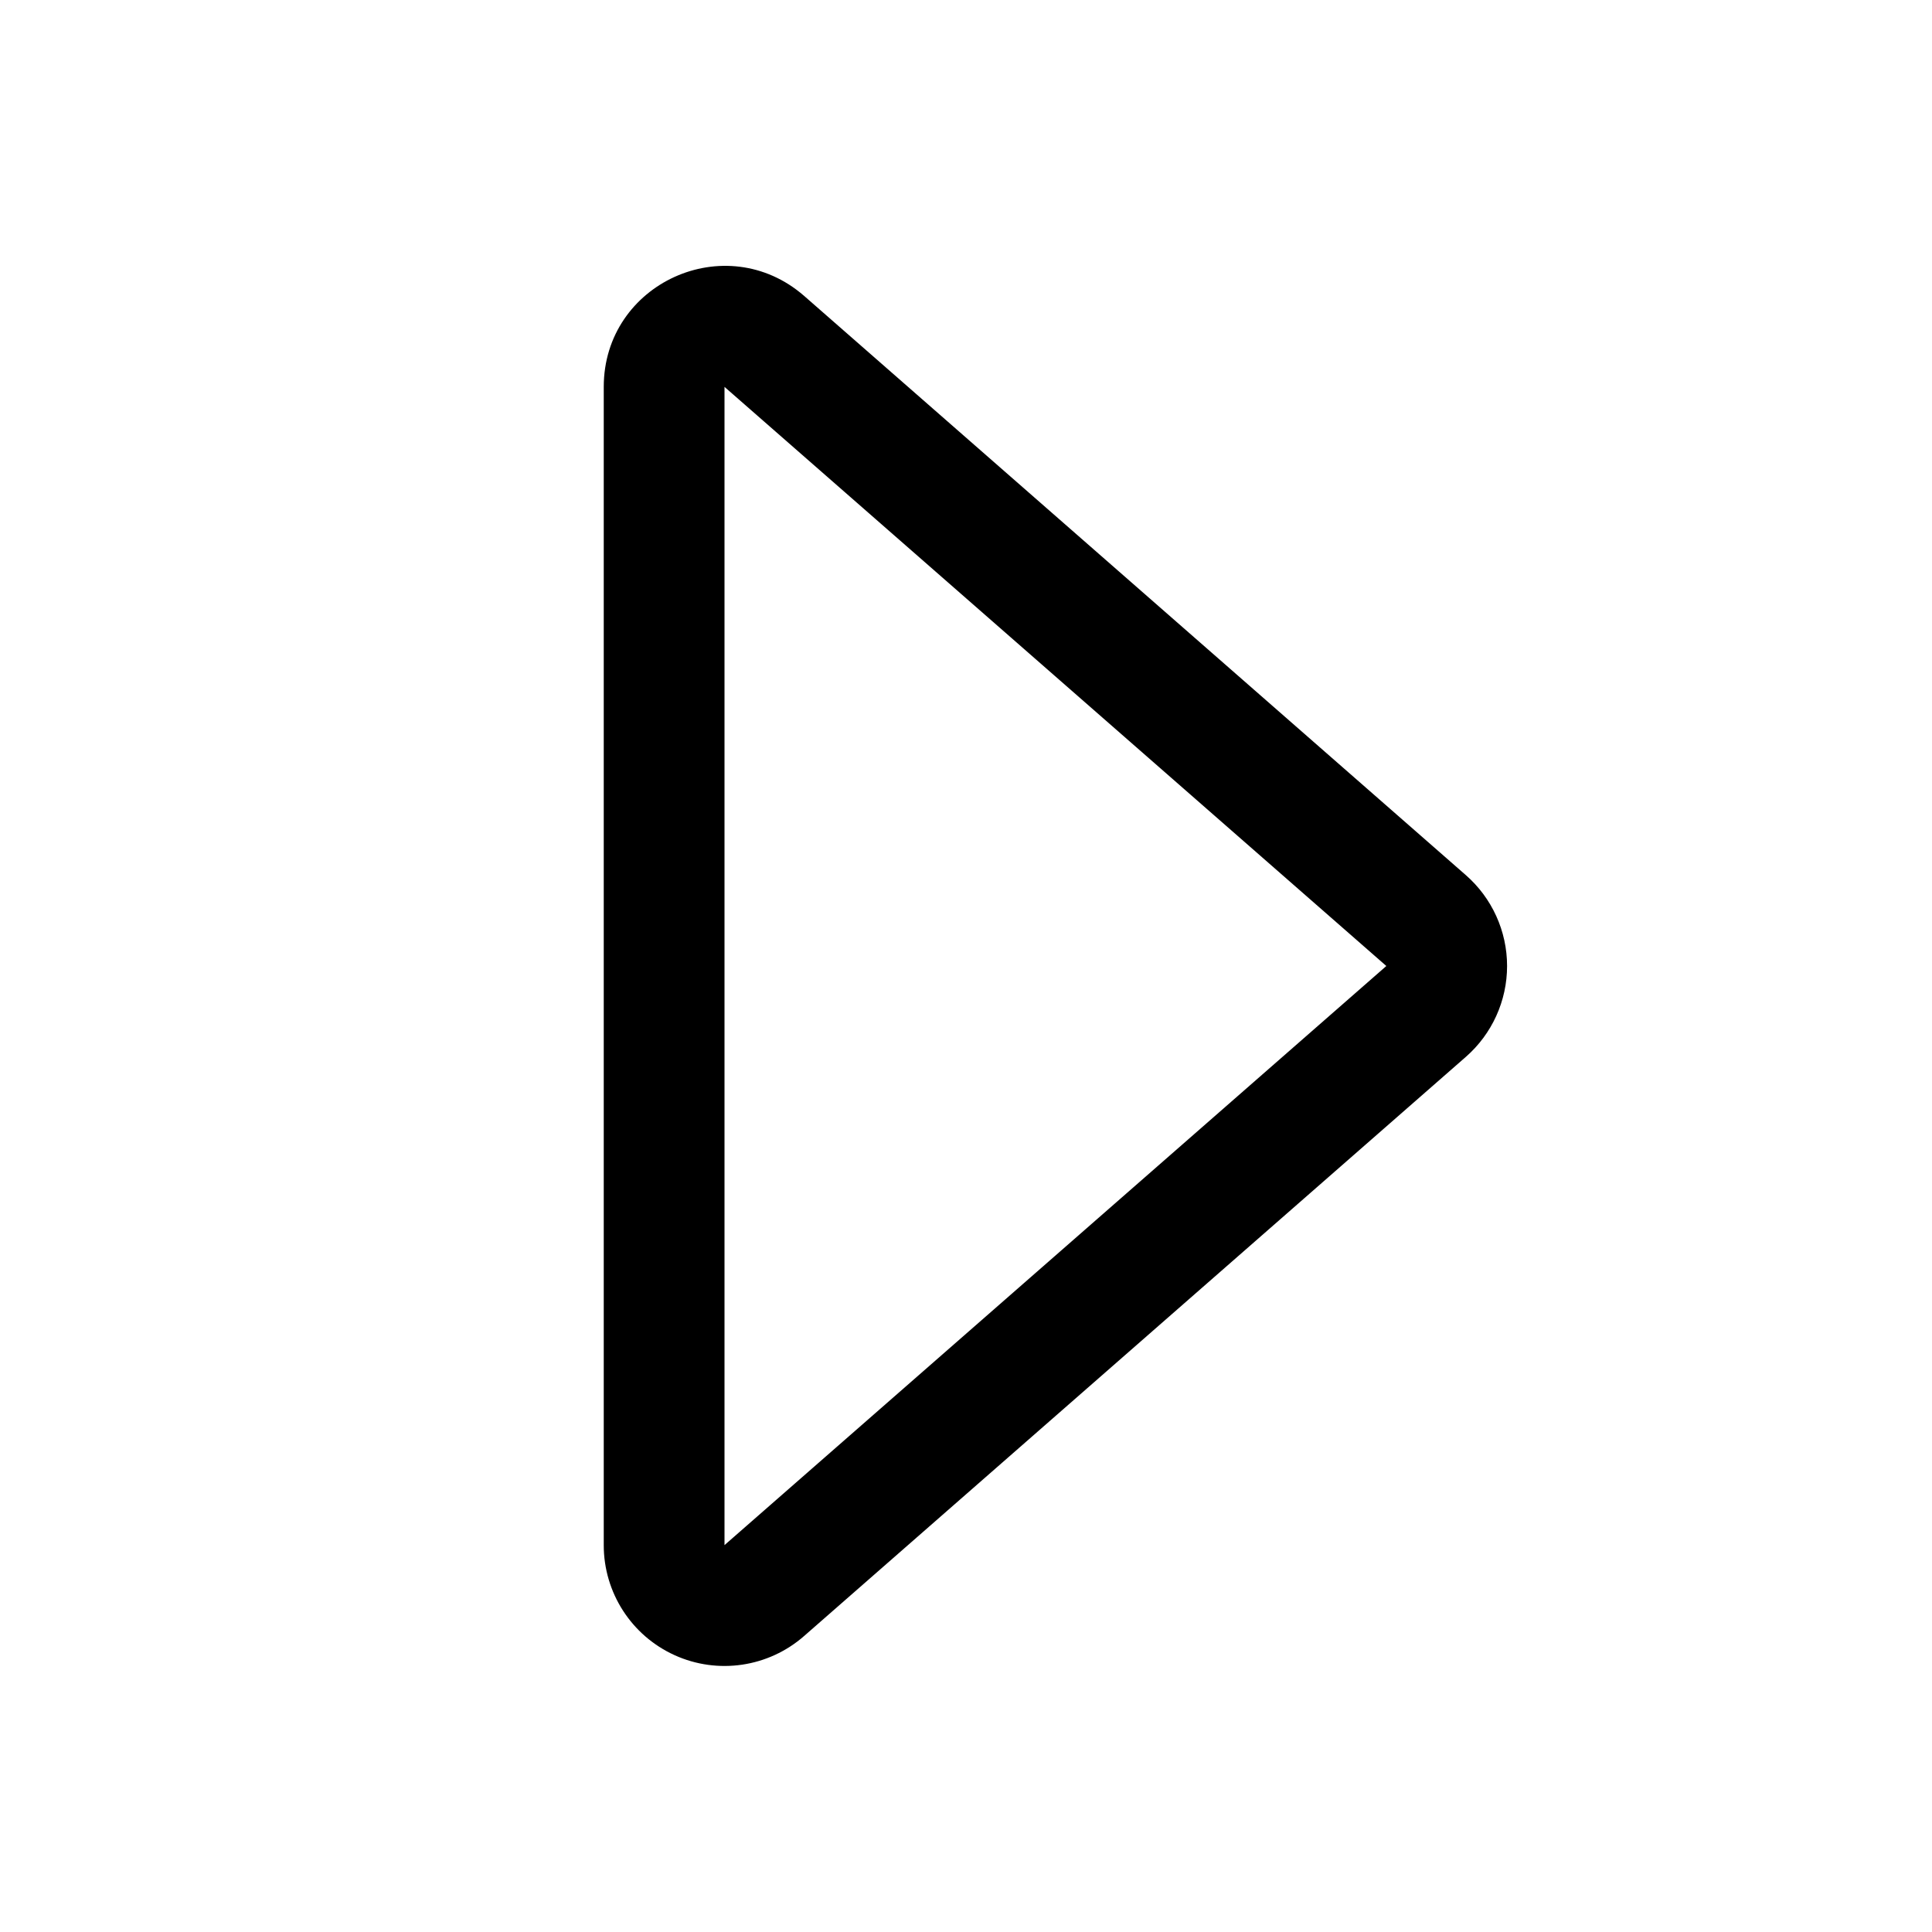
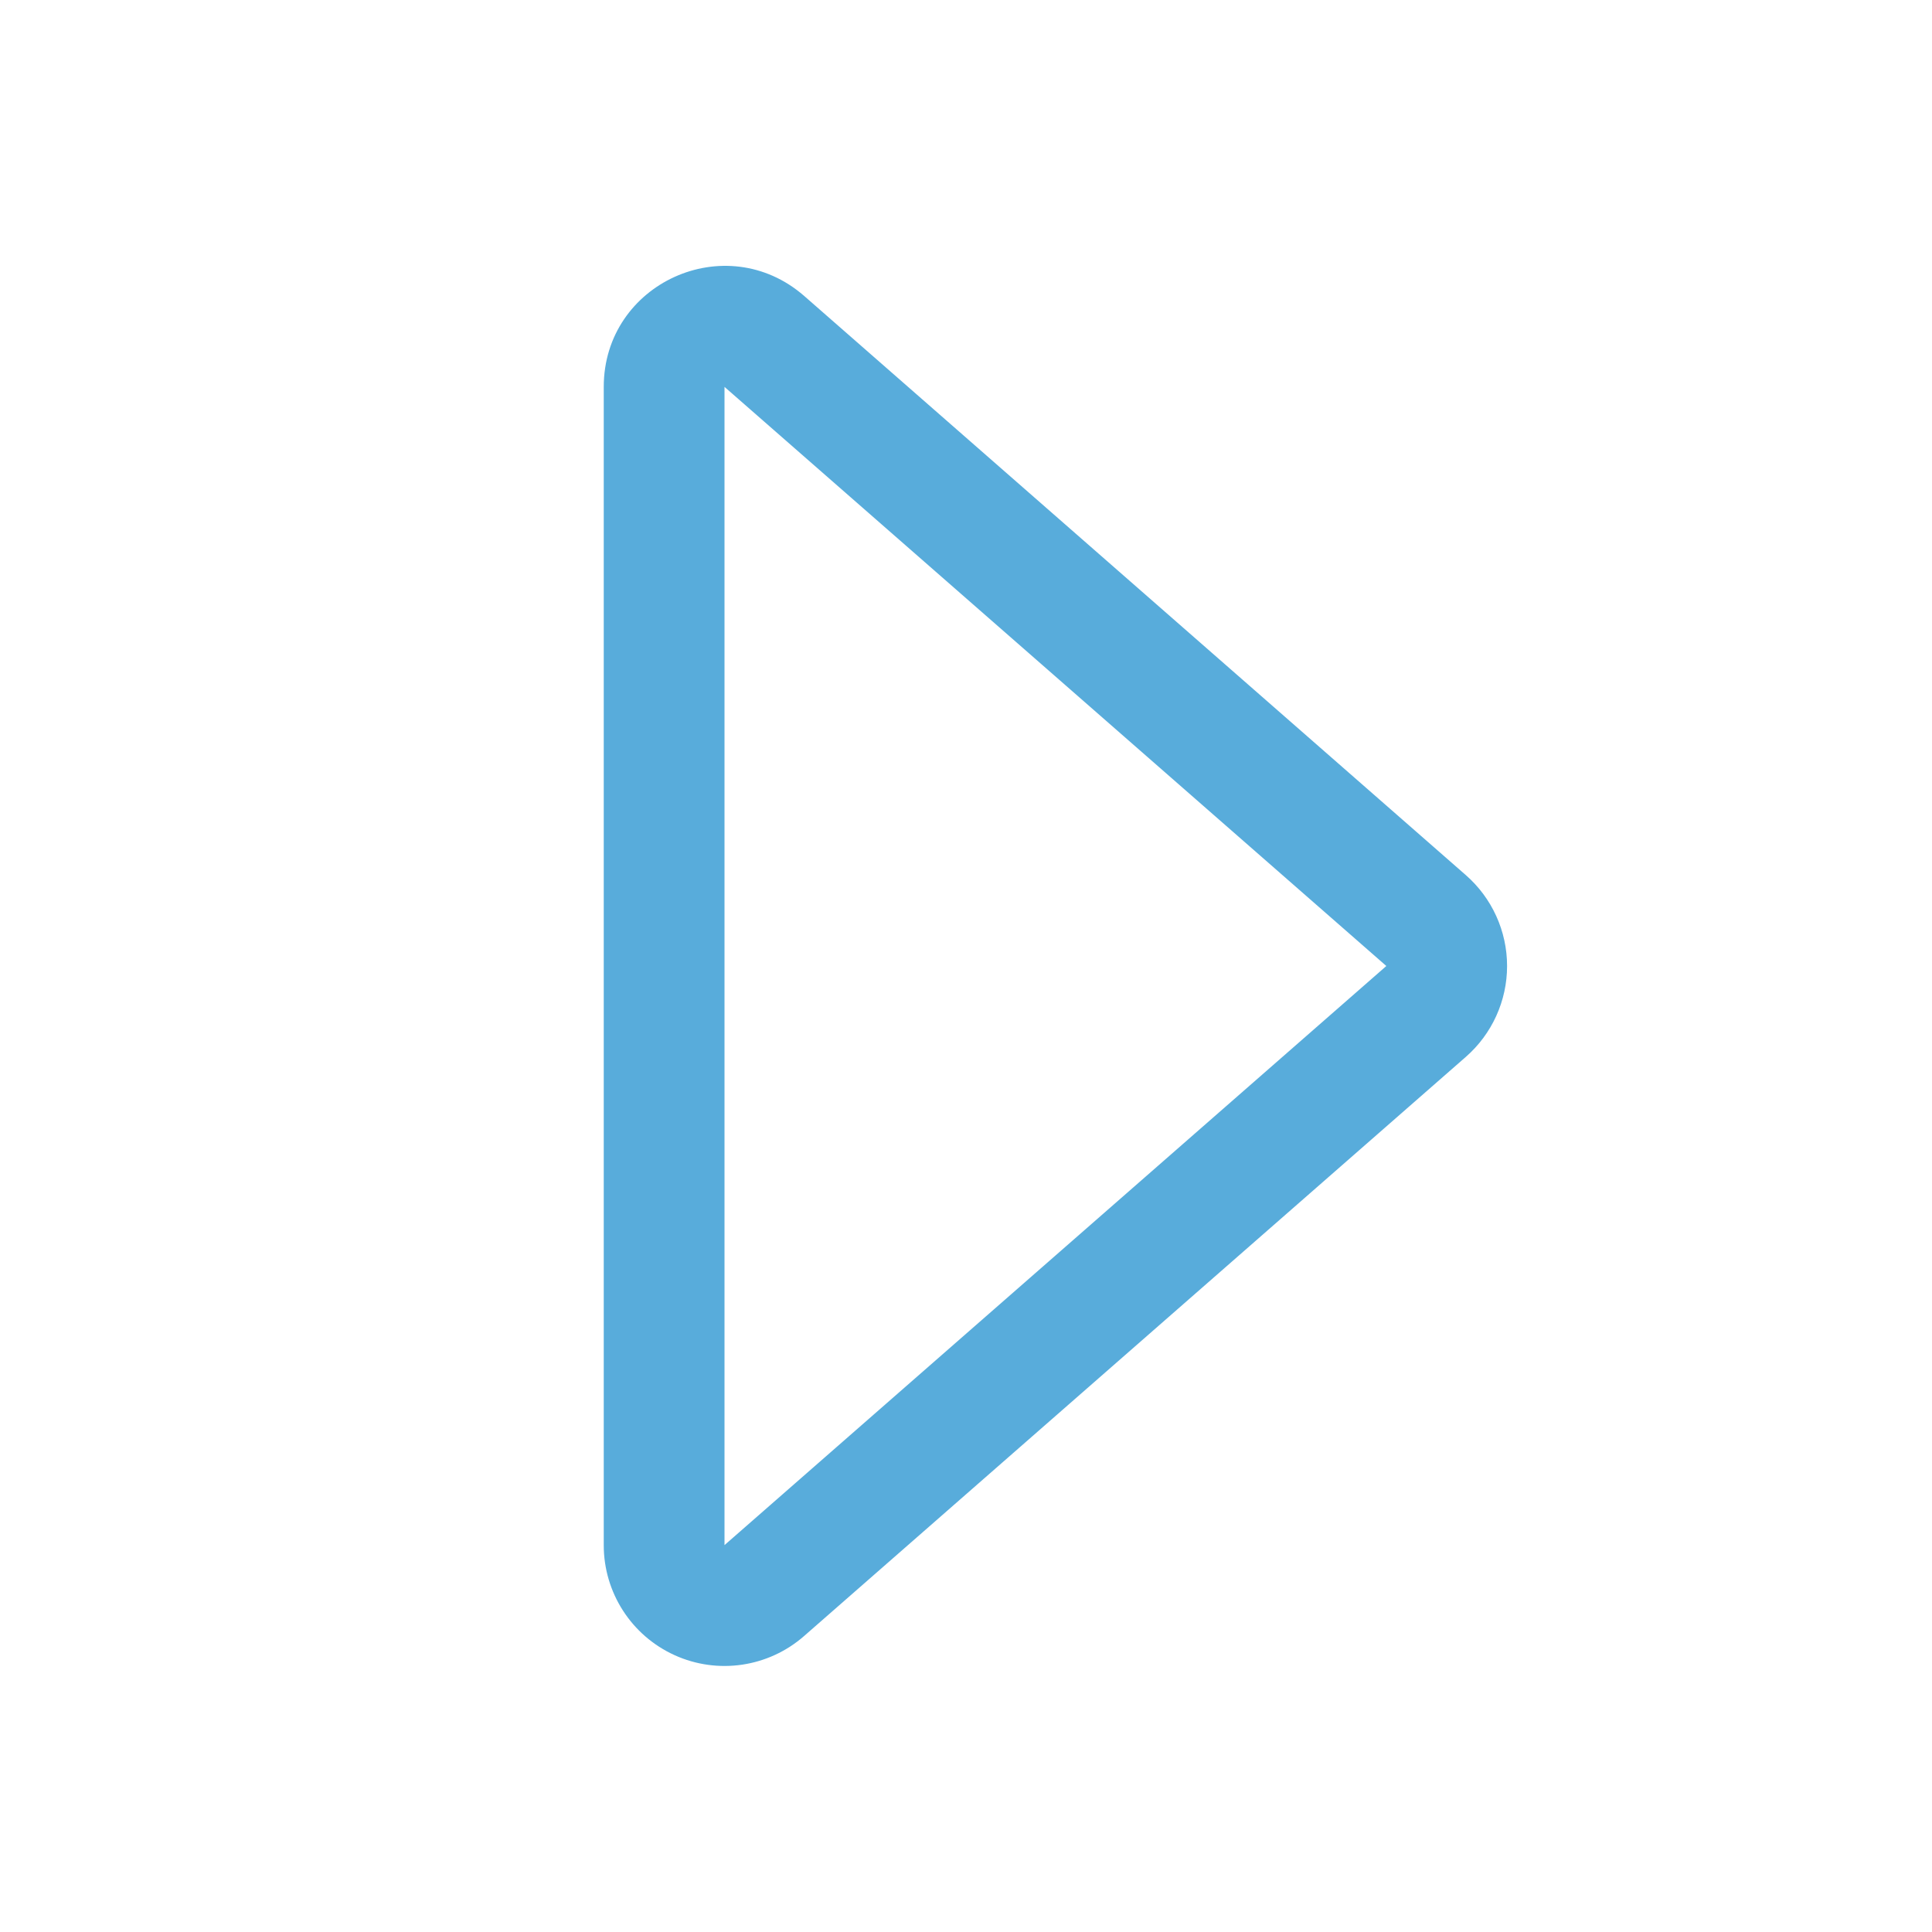
- <svg xmlns="http://www.w3.org/2000/svg" width="16" height="16" fill="currentColor" class="bi bi-caret-right" viewBox="0 0 16 16">
+ <svg xmlns="http://www.w3.org/2000/svg" width="16" height="16" fill="#58acdb" class="bi bi-caret-right" viewBox="0 0 16 16">
  <path d="M6 12.796V3.204L11.481 8 6 12.796zm.659.753 5.48-4.796a1 1 0 0 0 0-1.506L6.66 2.451C6.011 1.885 5 2.345 5 3.204v9.592a1 1 0 0 0 1.659.753z" />
</svg>
